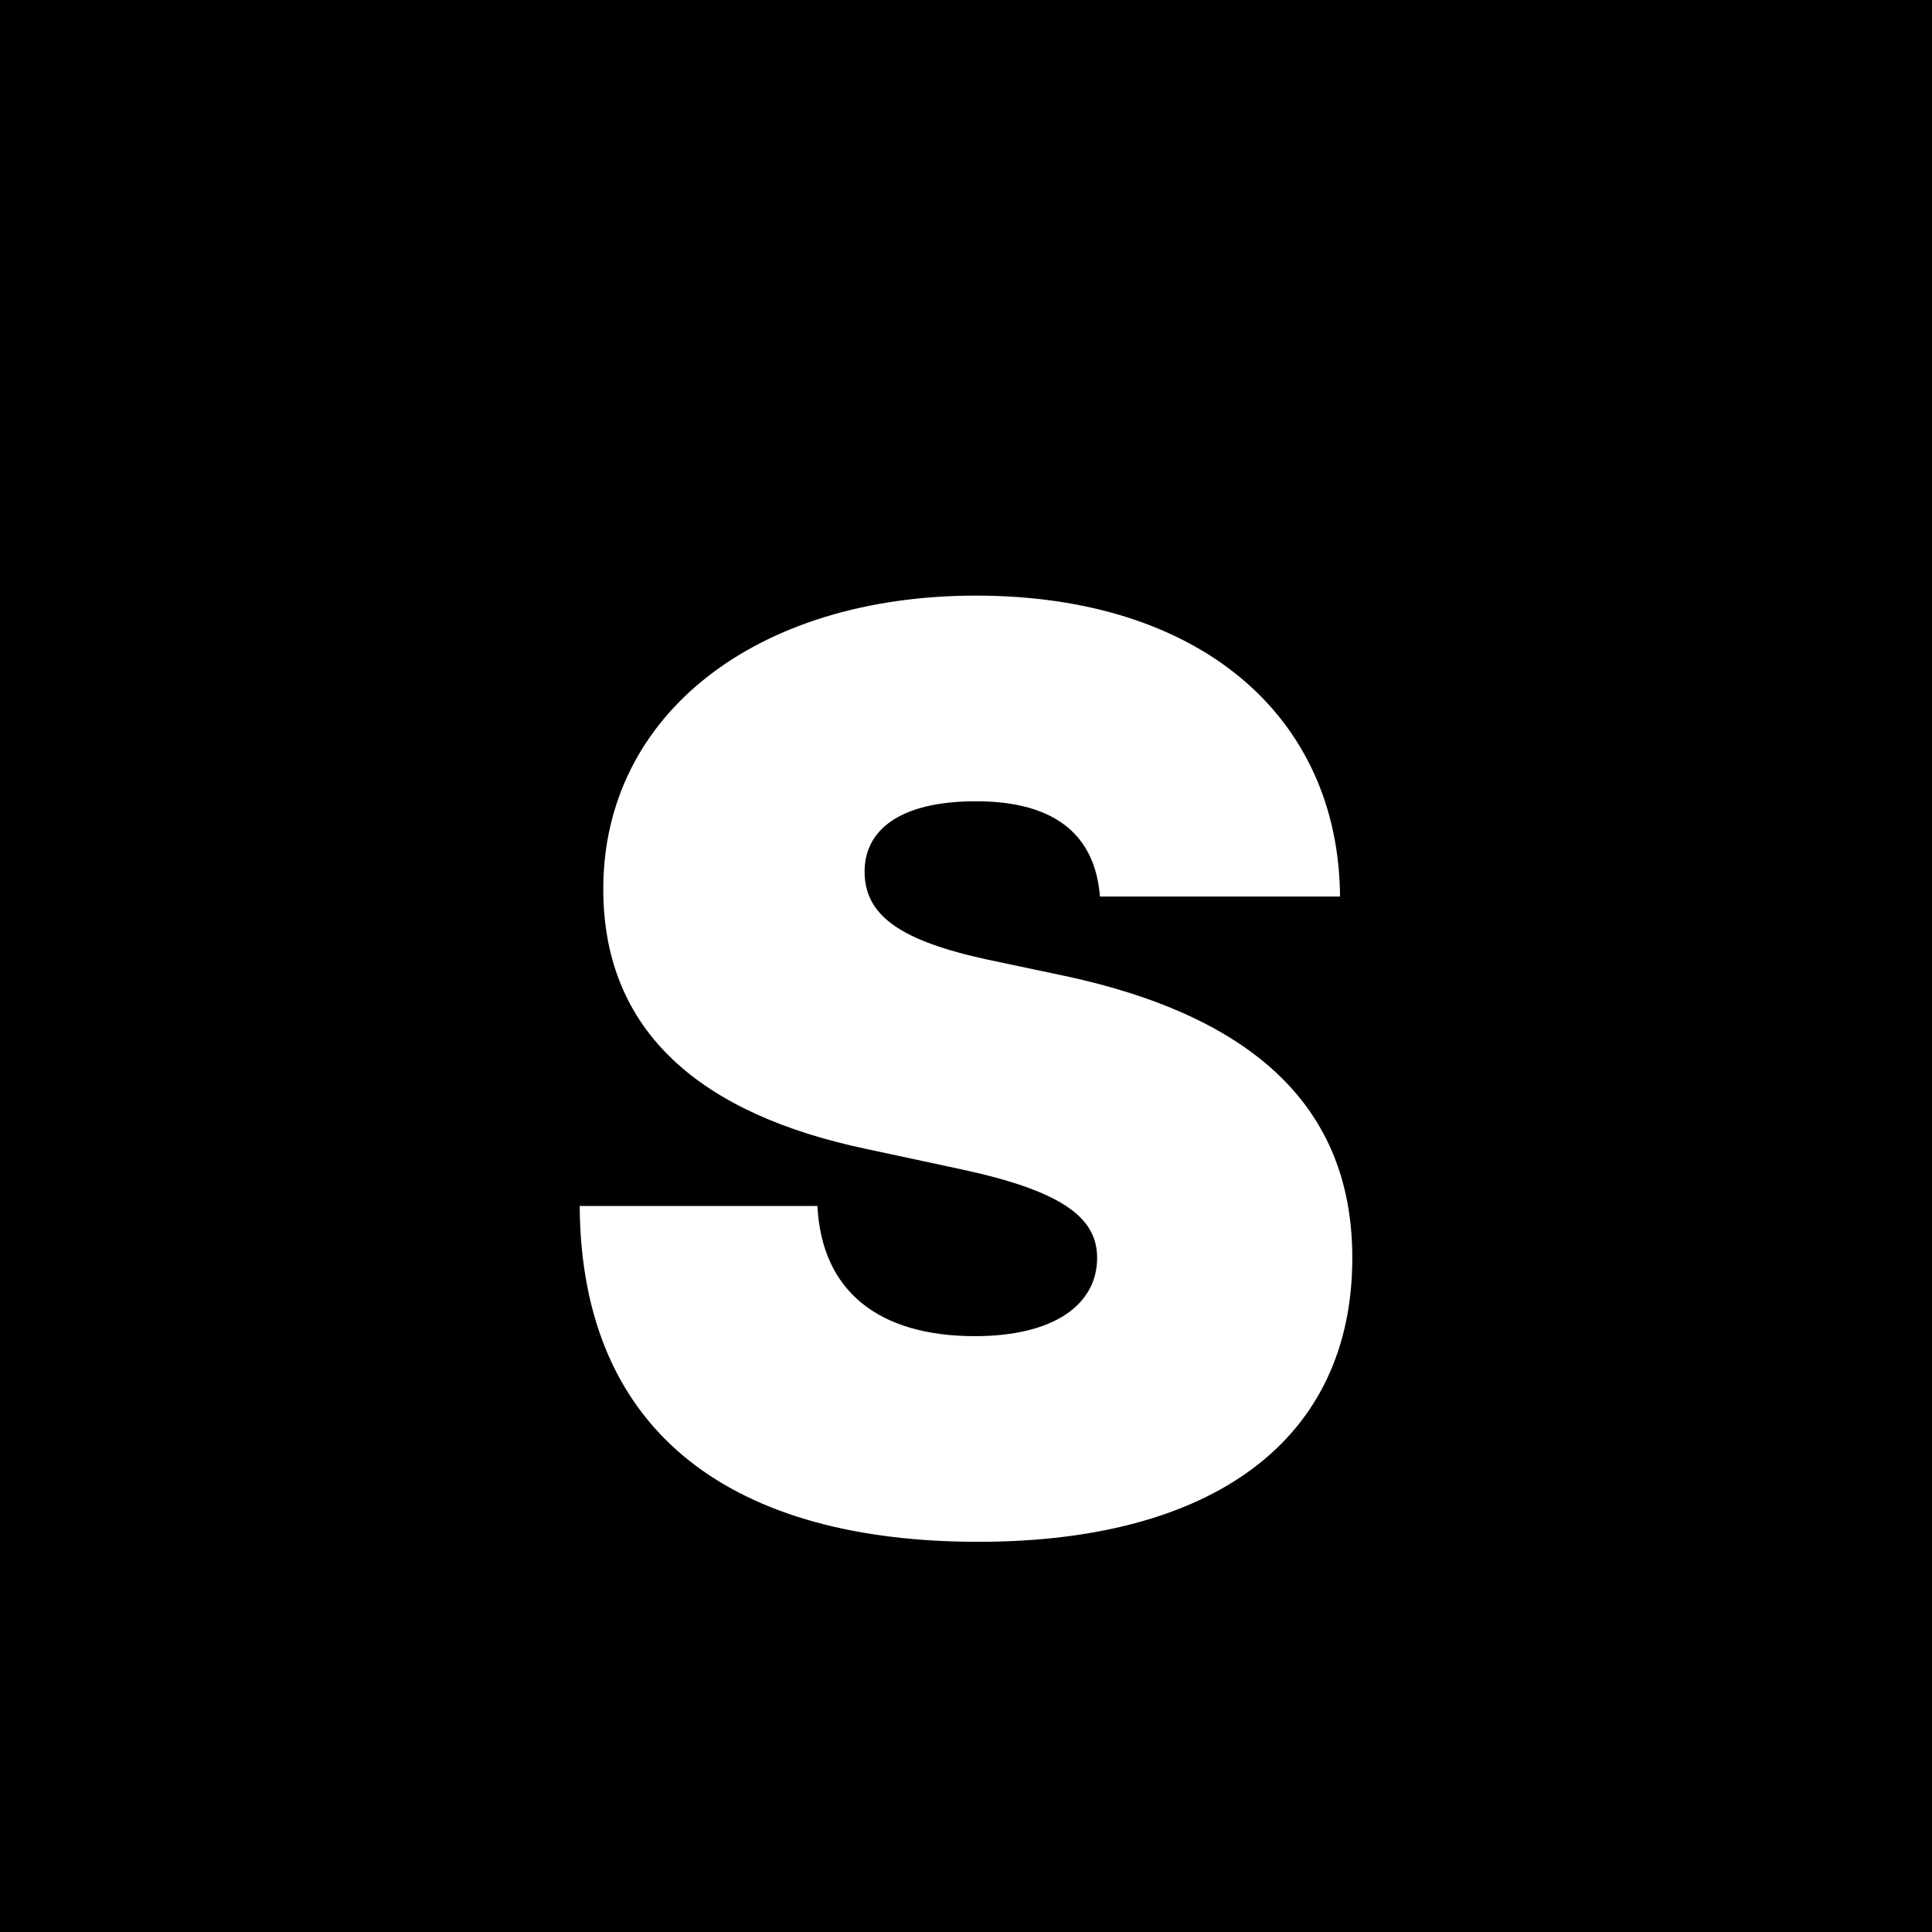
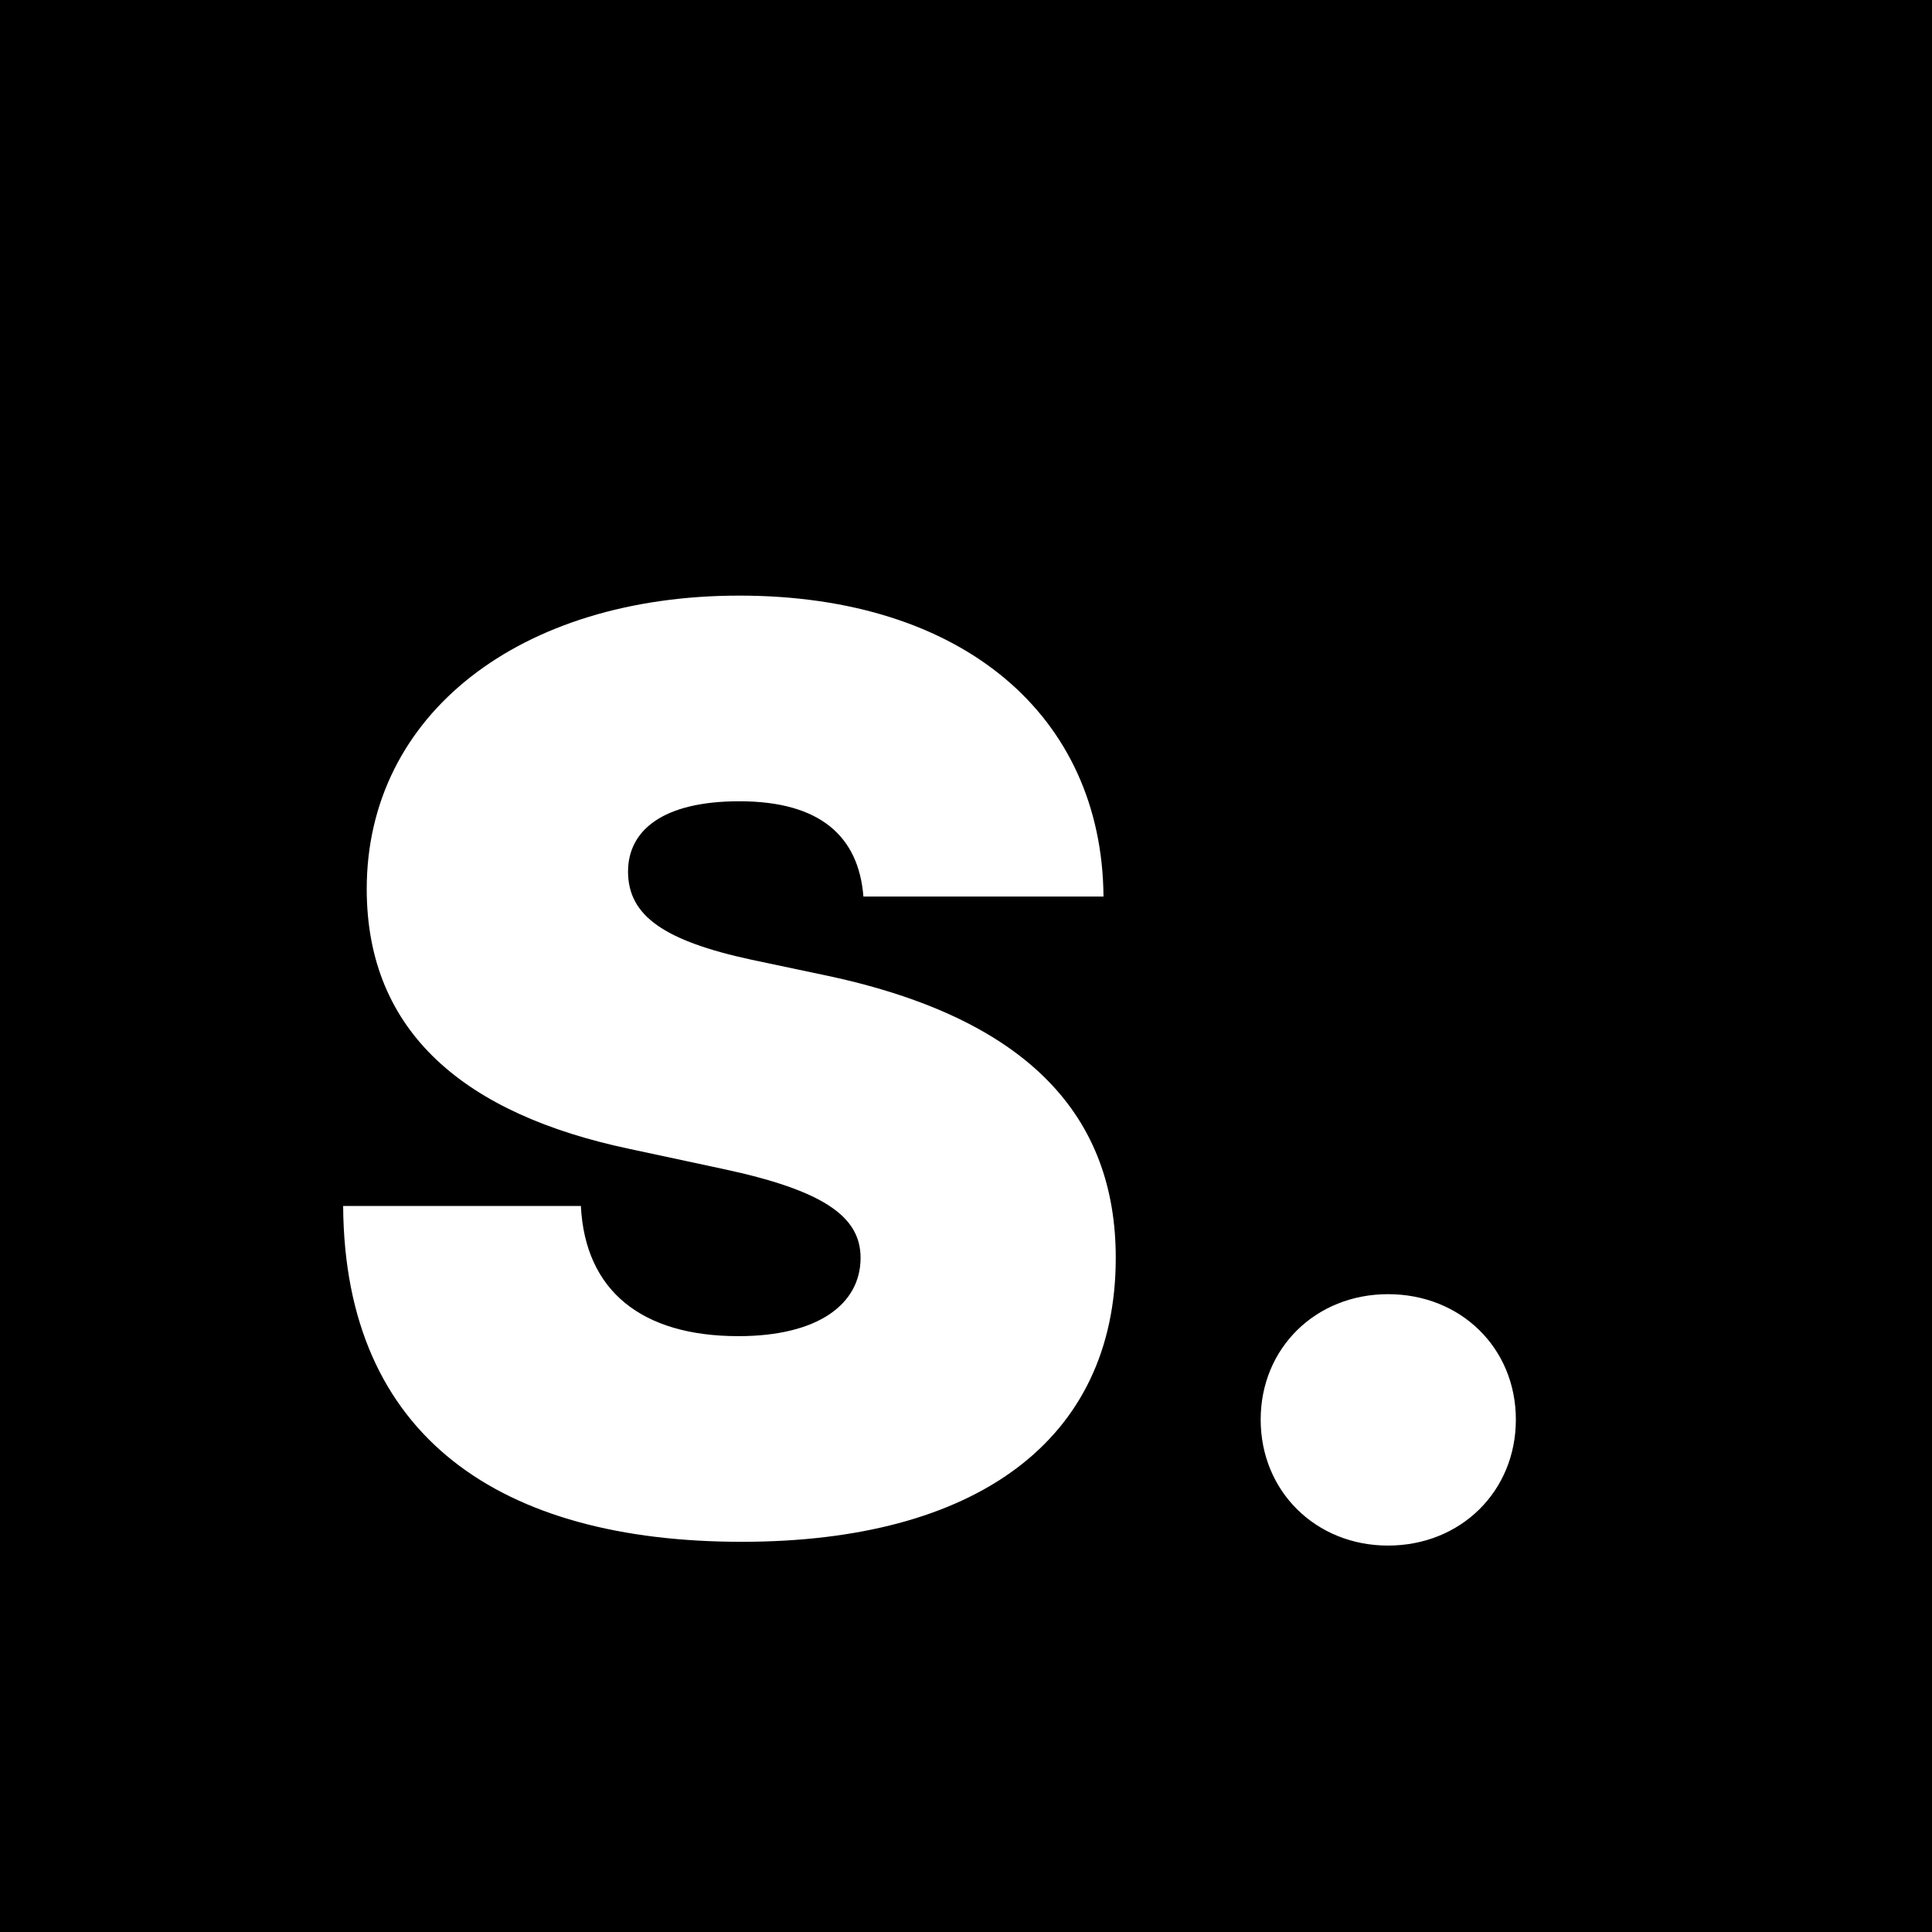
<svg xmlns="http://www.w3.org/2000/svg" viewBox="0 0 64 64">
  <rect width="64" height="64" fill="black" />
  <text x="50%" y="54%" text-anchor="middle" dominant-baseline="middle" fill="white" font-family="Inter, Arial, sans-serif" font-size="42" font-weight="900">
-         S
+         S.
    </text>
</svg>
